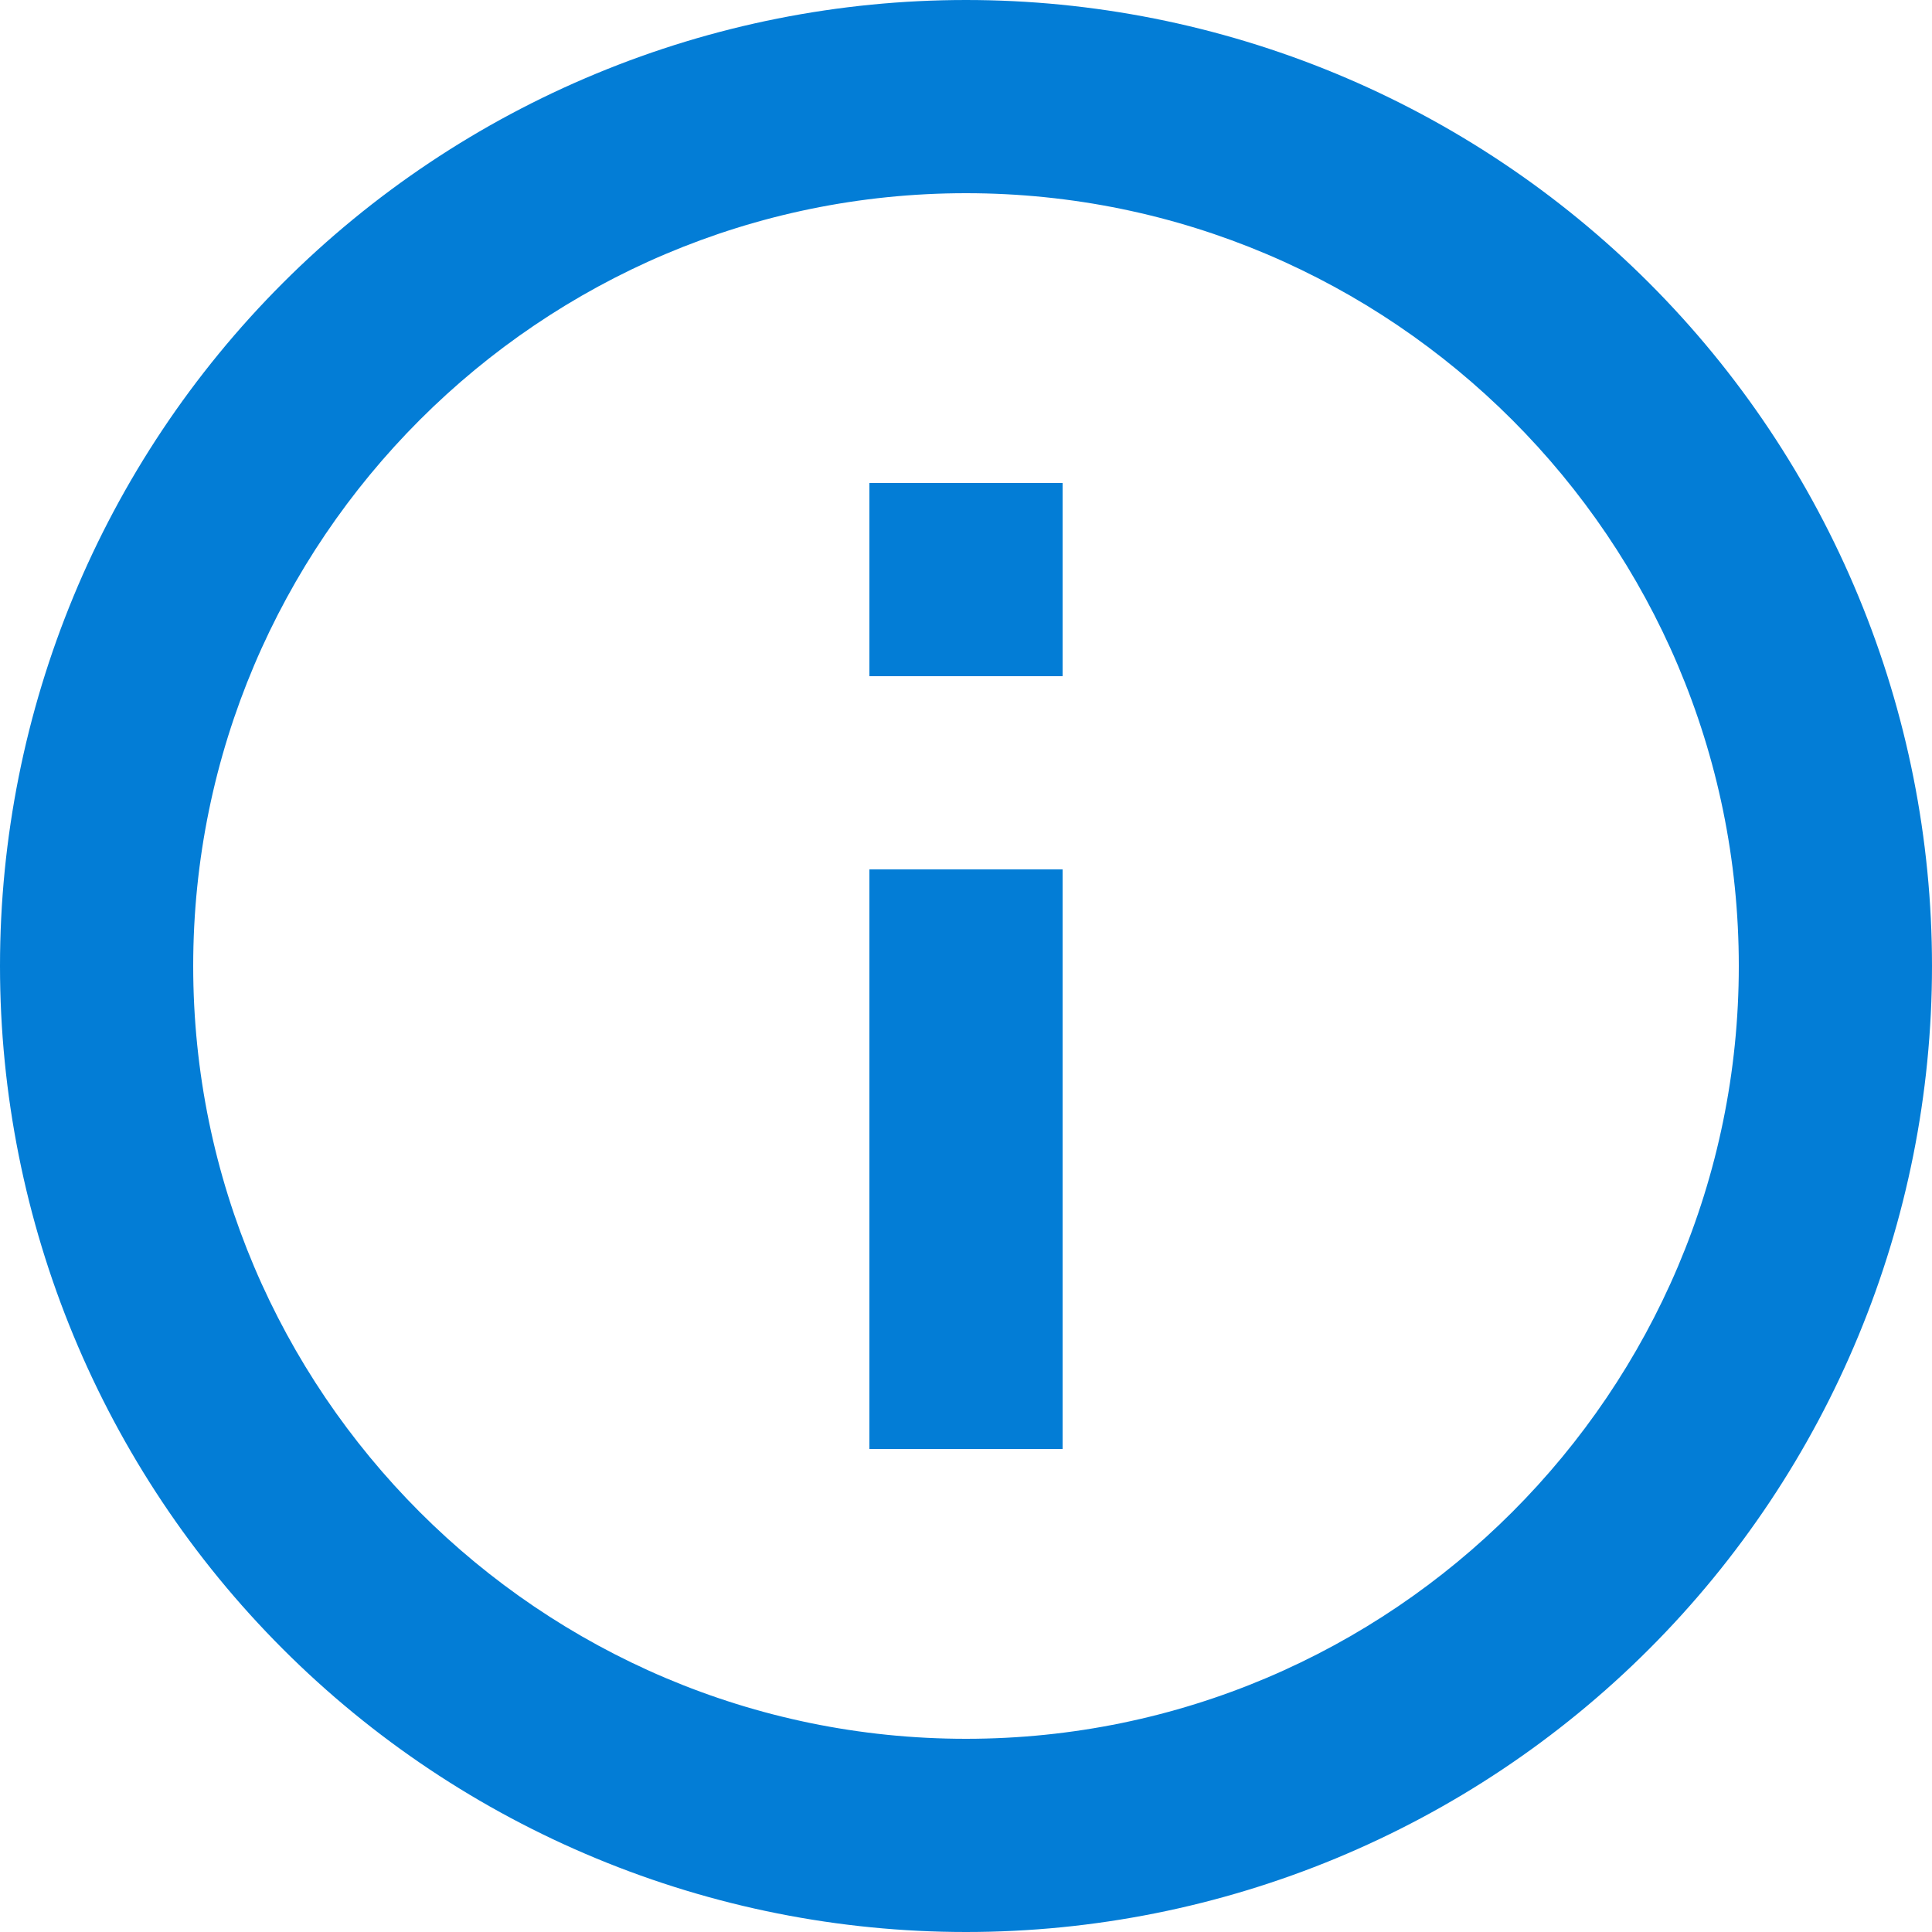
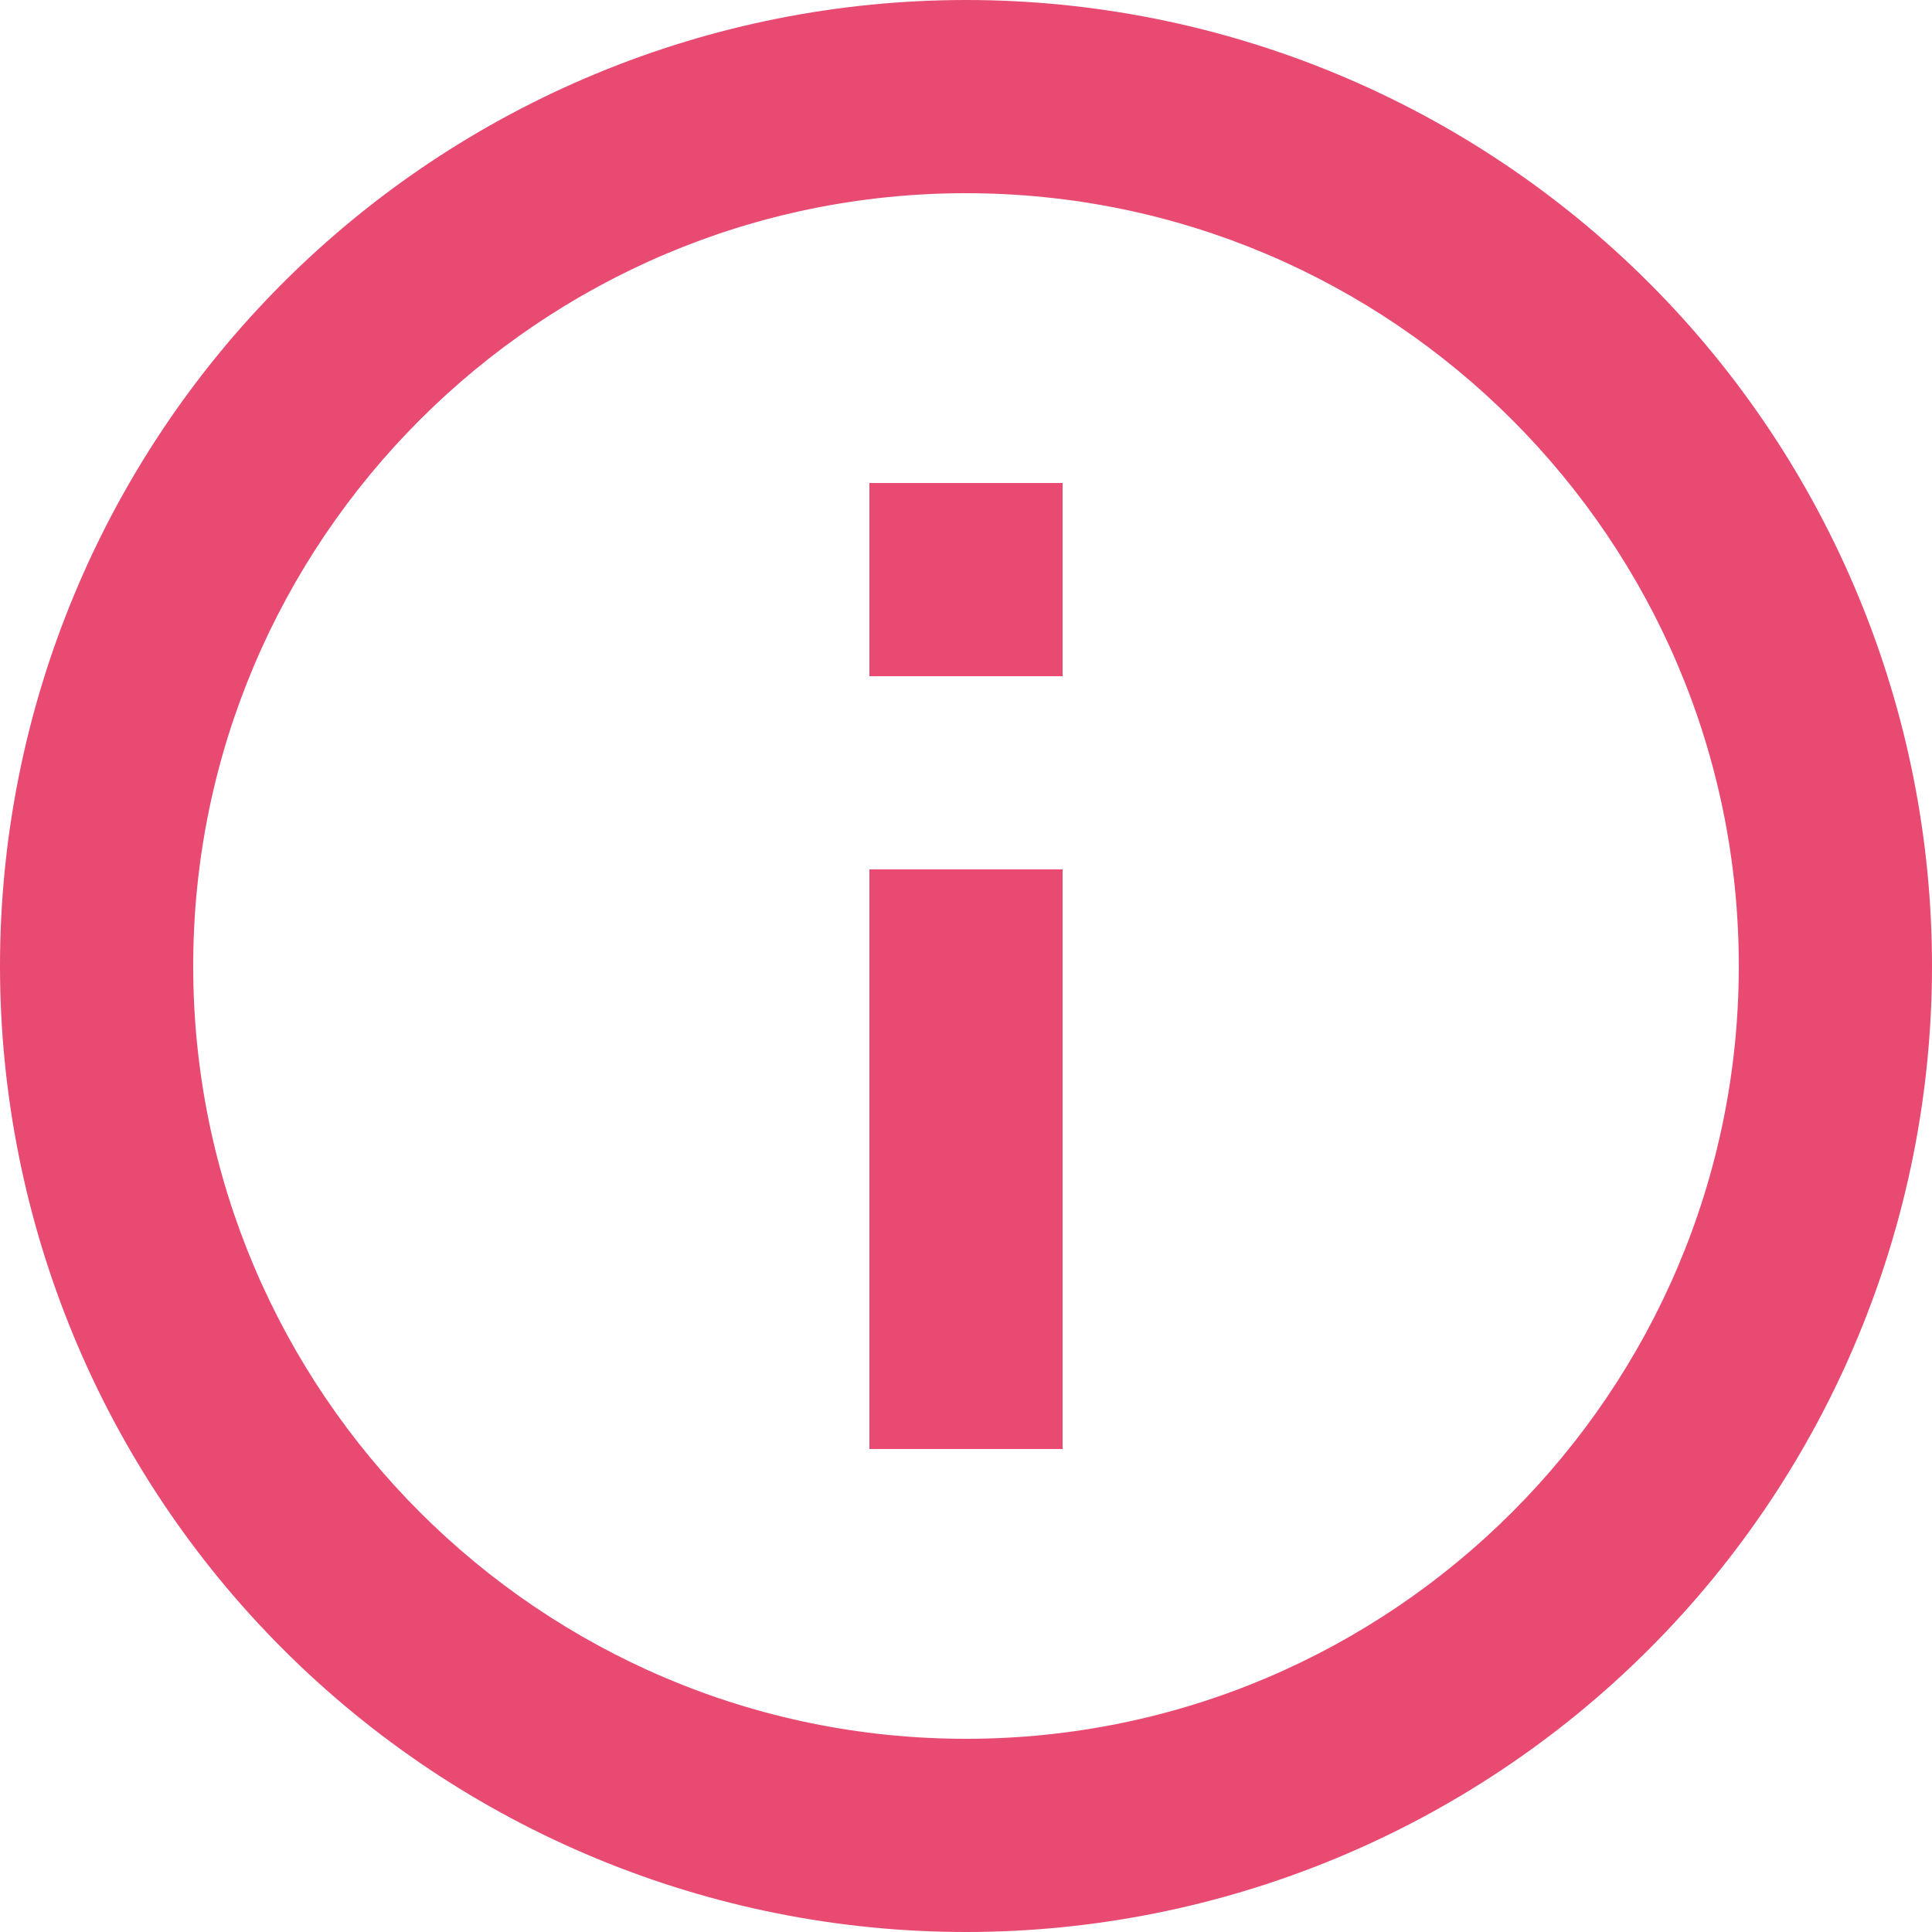
<svg xmlns="http://www.w3.org/2000/svg" width="16" height="16" viewBox="0 0 16 16" fill="none">
-   <path d="M7.2 5.6H8.8V4H7.2V5.6ZM8 14.4C4.472 14.4 1.6 11.528 1.6 8C1.6 4.472 4.472 1.6 8 1.6C11.528 1.6 14.4 4.472 14.4 8C14.4 11.528 11.528 14.4 8 14.4ZM8 0C6.949 0 5.909 0.207 4.939 0.609C3.968 1.011 3.086 1.6 2.343 2.343C0.843 3.843 0 5.878 0 8C0 10.122 0.843 12.157 2.343 13.657C3.086 14.4 3.968 14.989 4.939 15.391C5.909 15.793 6.949 16 8 16C10.122 16 12.157 15.157 13.657 13.657C15.157 12.157 16 10.122 16 8C16 6.949 15.793 5.909 15.391 4.939C14.989 3.968 14.4 3.086 13.657 2.343C12.914 1.6 12.032 1.011 11.062 0.609C10.091 0.207 9.051 0 8 0ZM7.2 12H8.8V7.2H7.2V12Z" fill="#037DD6" />
+   <path d="M7.2 5.6H8.8V4H7.2V5.6ZM8 14.4C4.472 14.4 1.6 11.528 1.6 8C1.6 4.472 4.472 1.6 8 1.6C11.528 1.6 14.4 4.472 14.4 8C14.4 11.528 11.528 14.4 8 14.4ZM8 0C6.949 0 5.909 0.207 4.939 0.609C3.968 1.011 3.086 1.6 2.343 2.343C0.843 3.843 0 5.878 0 8C0 10.122 0.843 12.157 2.343 13.657C3.086 14.4 3.968 14.989 4.939 15.391C5.909 15.793 6.949 16 8 16C10.122 16 12.157 15.157 13.657 13.657C15.157 12.157 16 10.122 16 8C16 6.949 15.793 5.909 15.391 4.939C14.989 3.968 14.4 3.086 13.657 2.343C12.914 1.6 12.032 1.011 11.062 0.609C10.091 0.207 9.051 0 8 0ZM7.2 12H8.8V7.2H7.2V12Z" fill="#e84a71" />
</svg>
